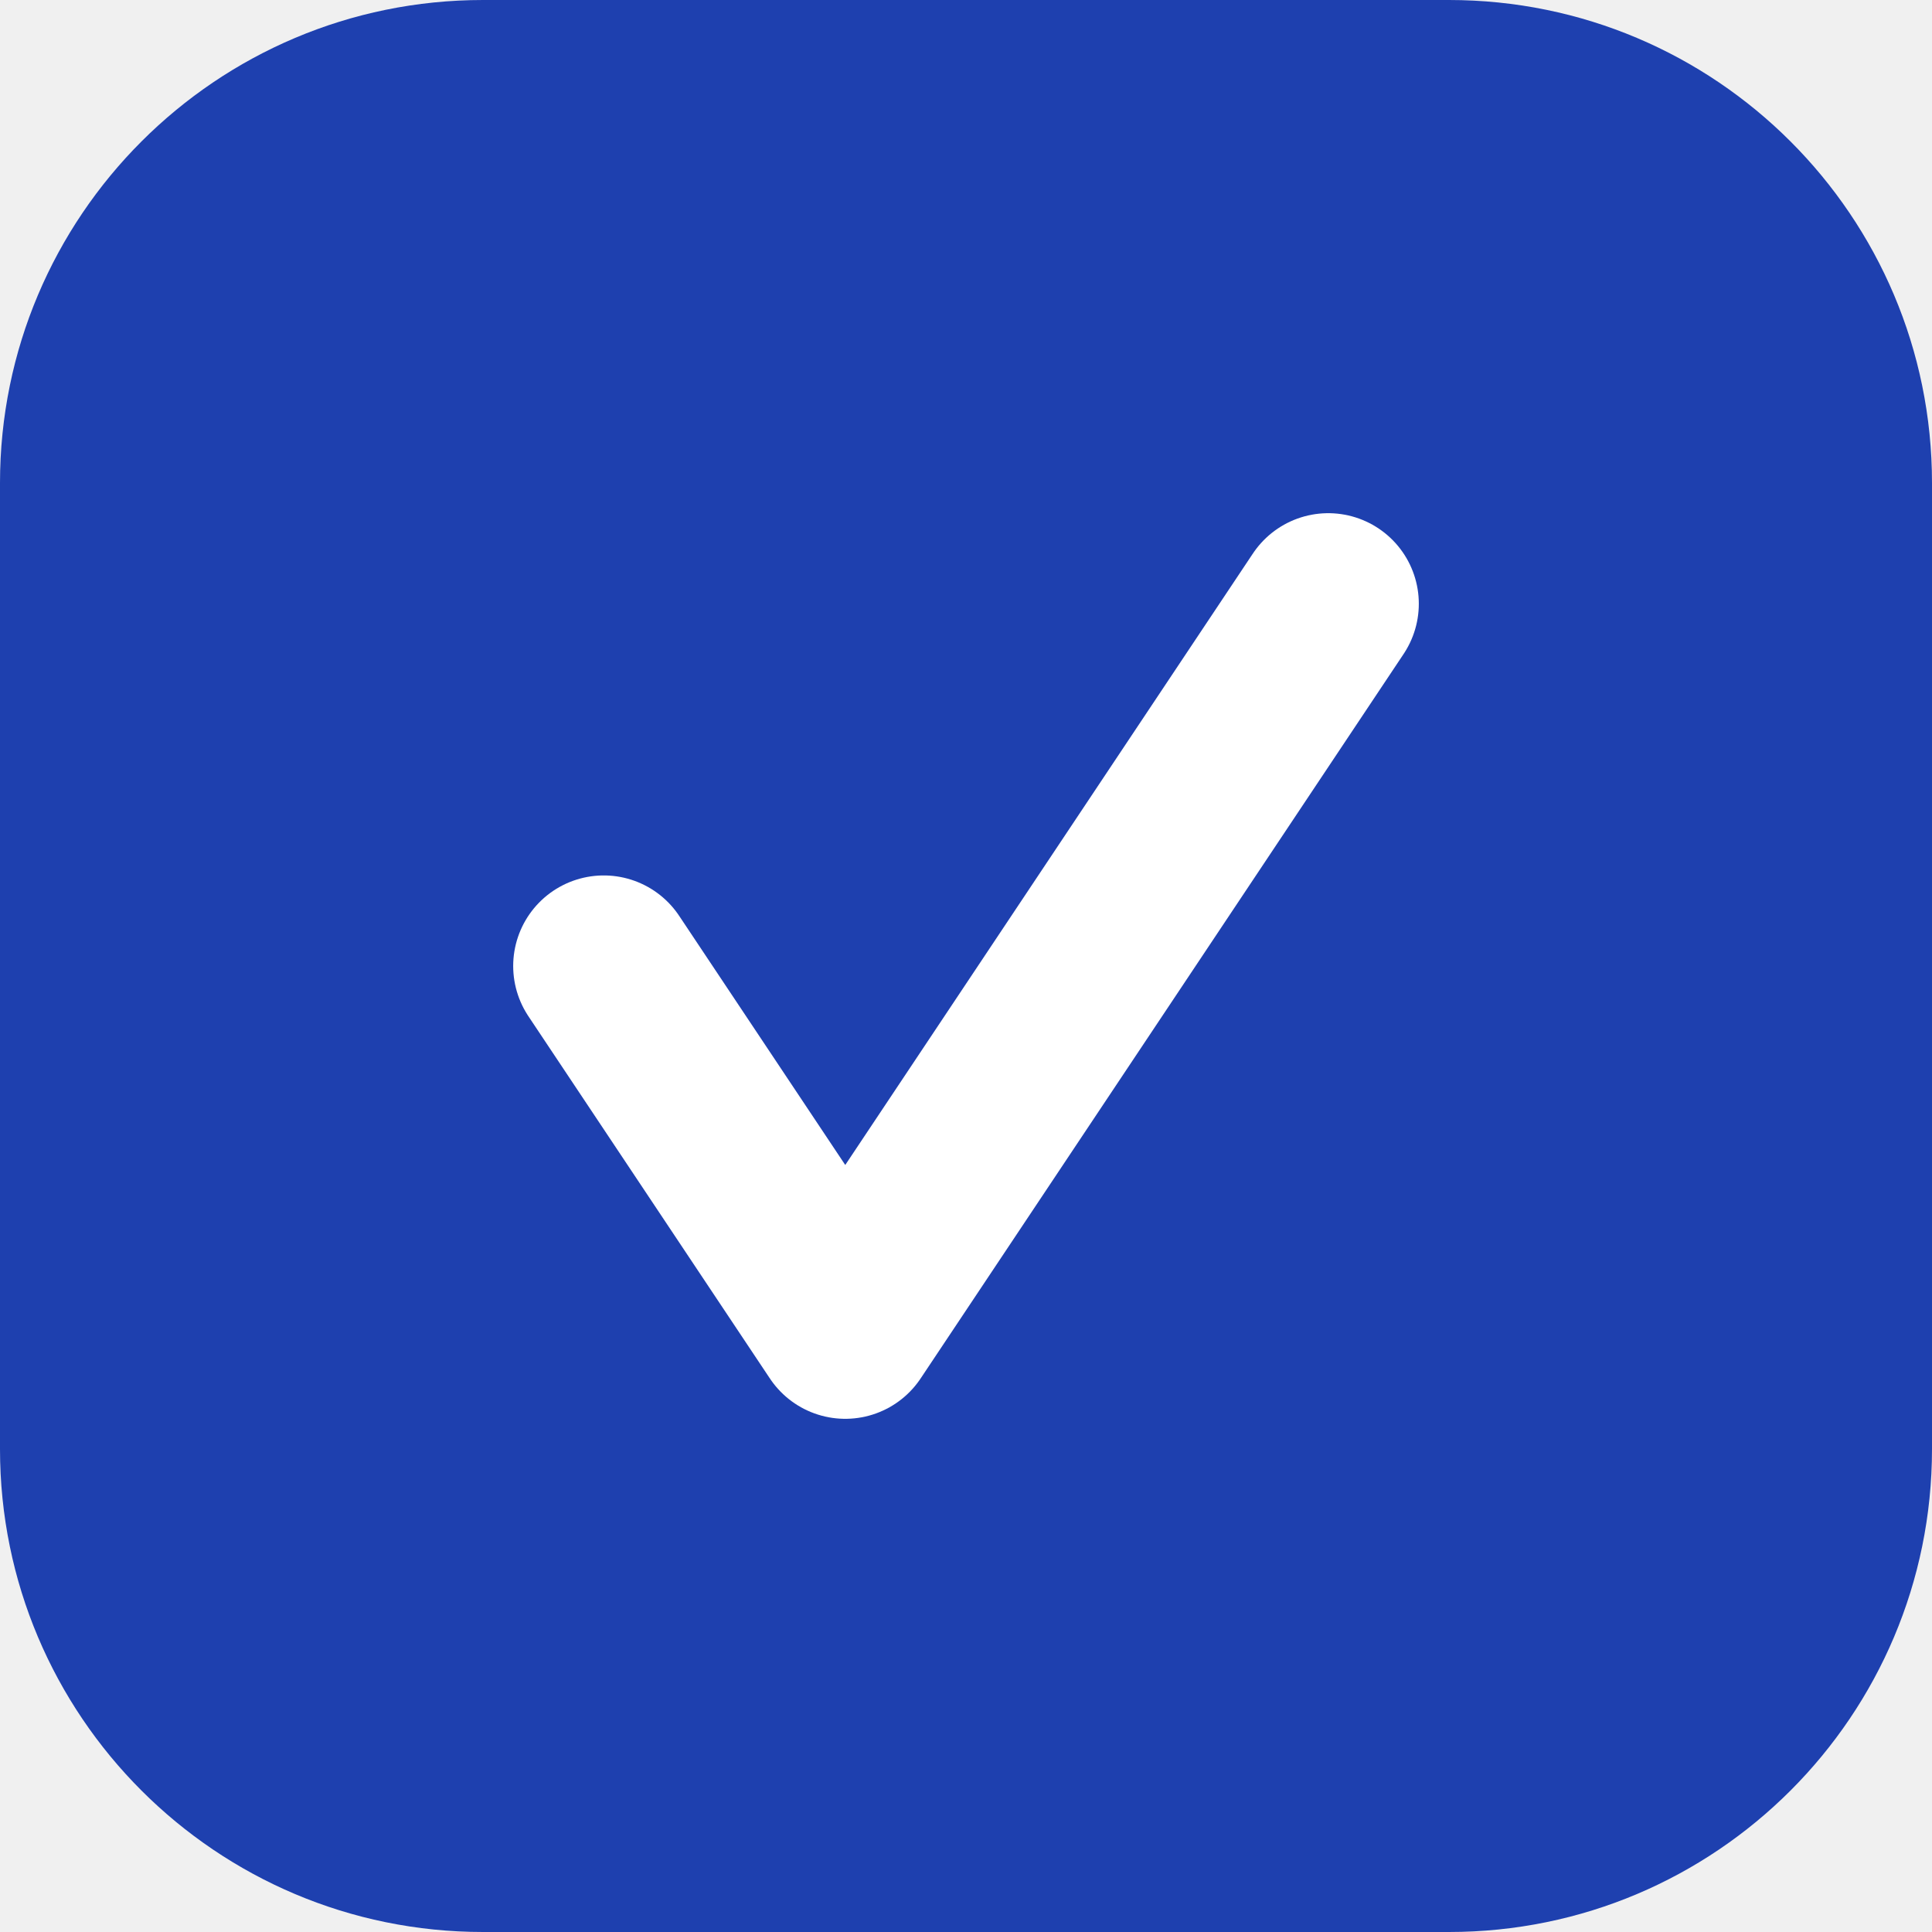
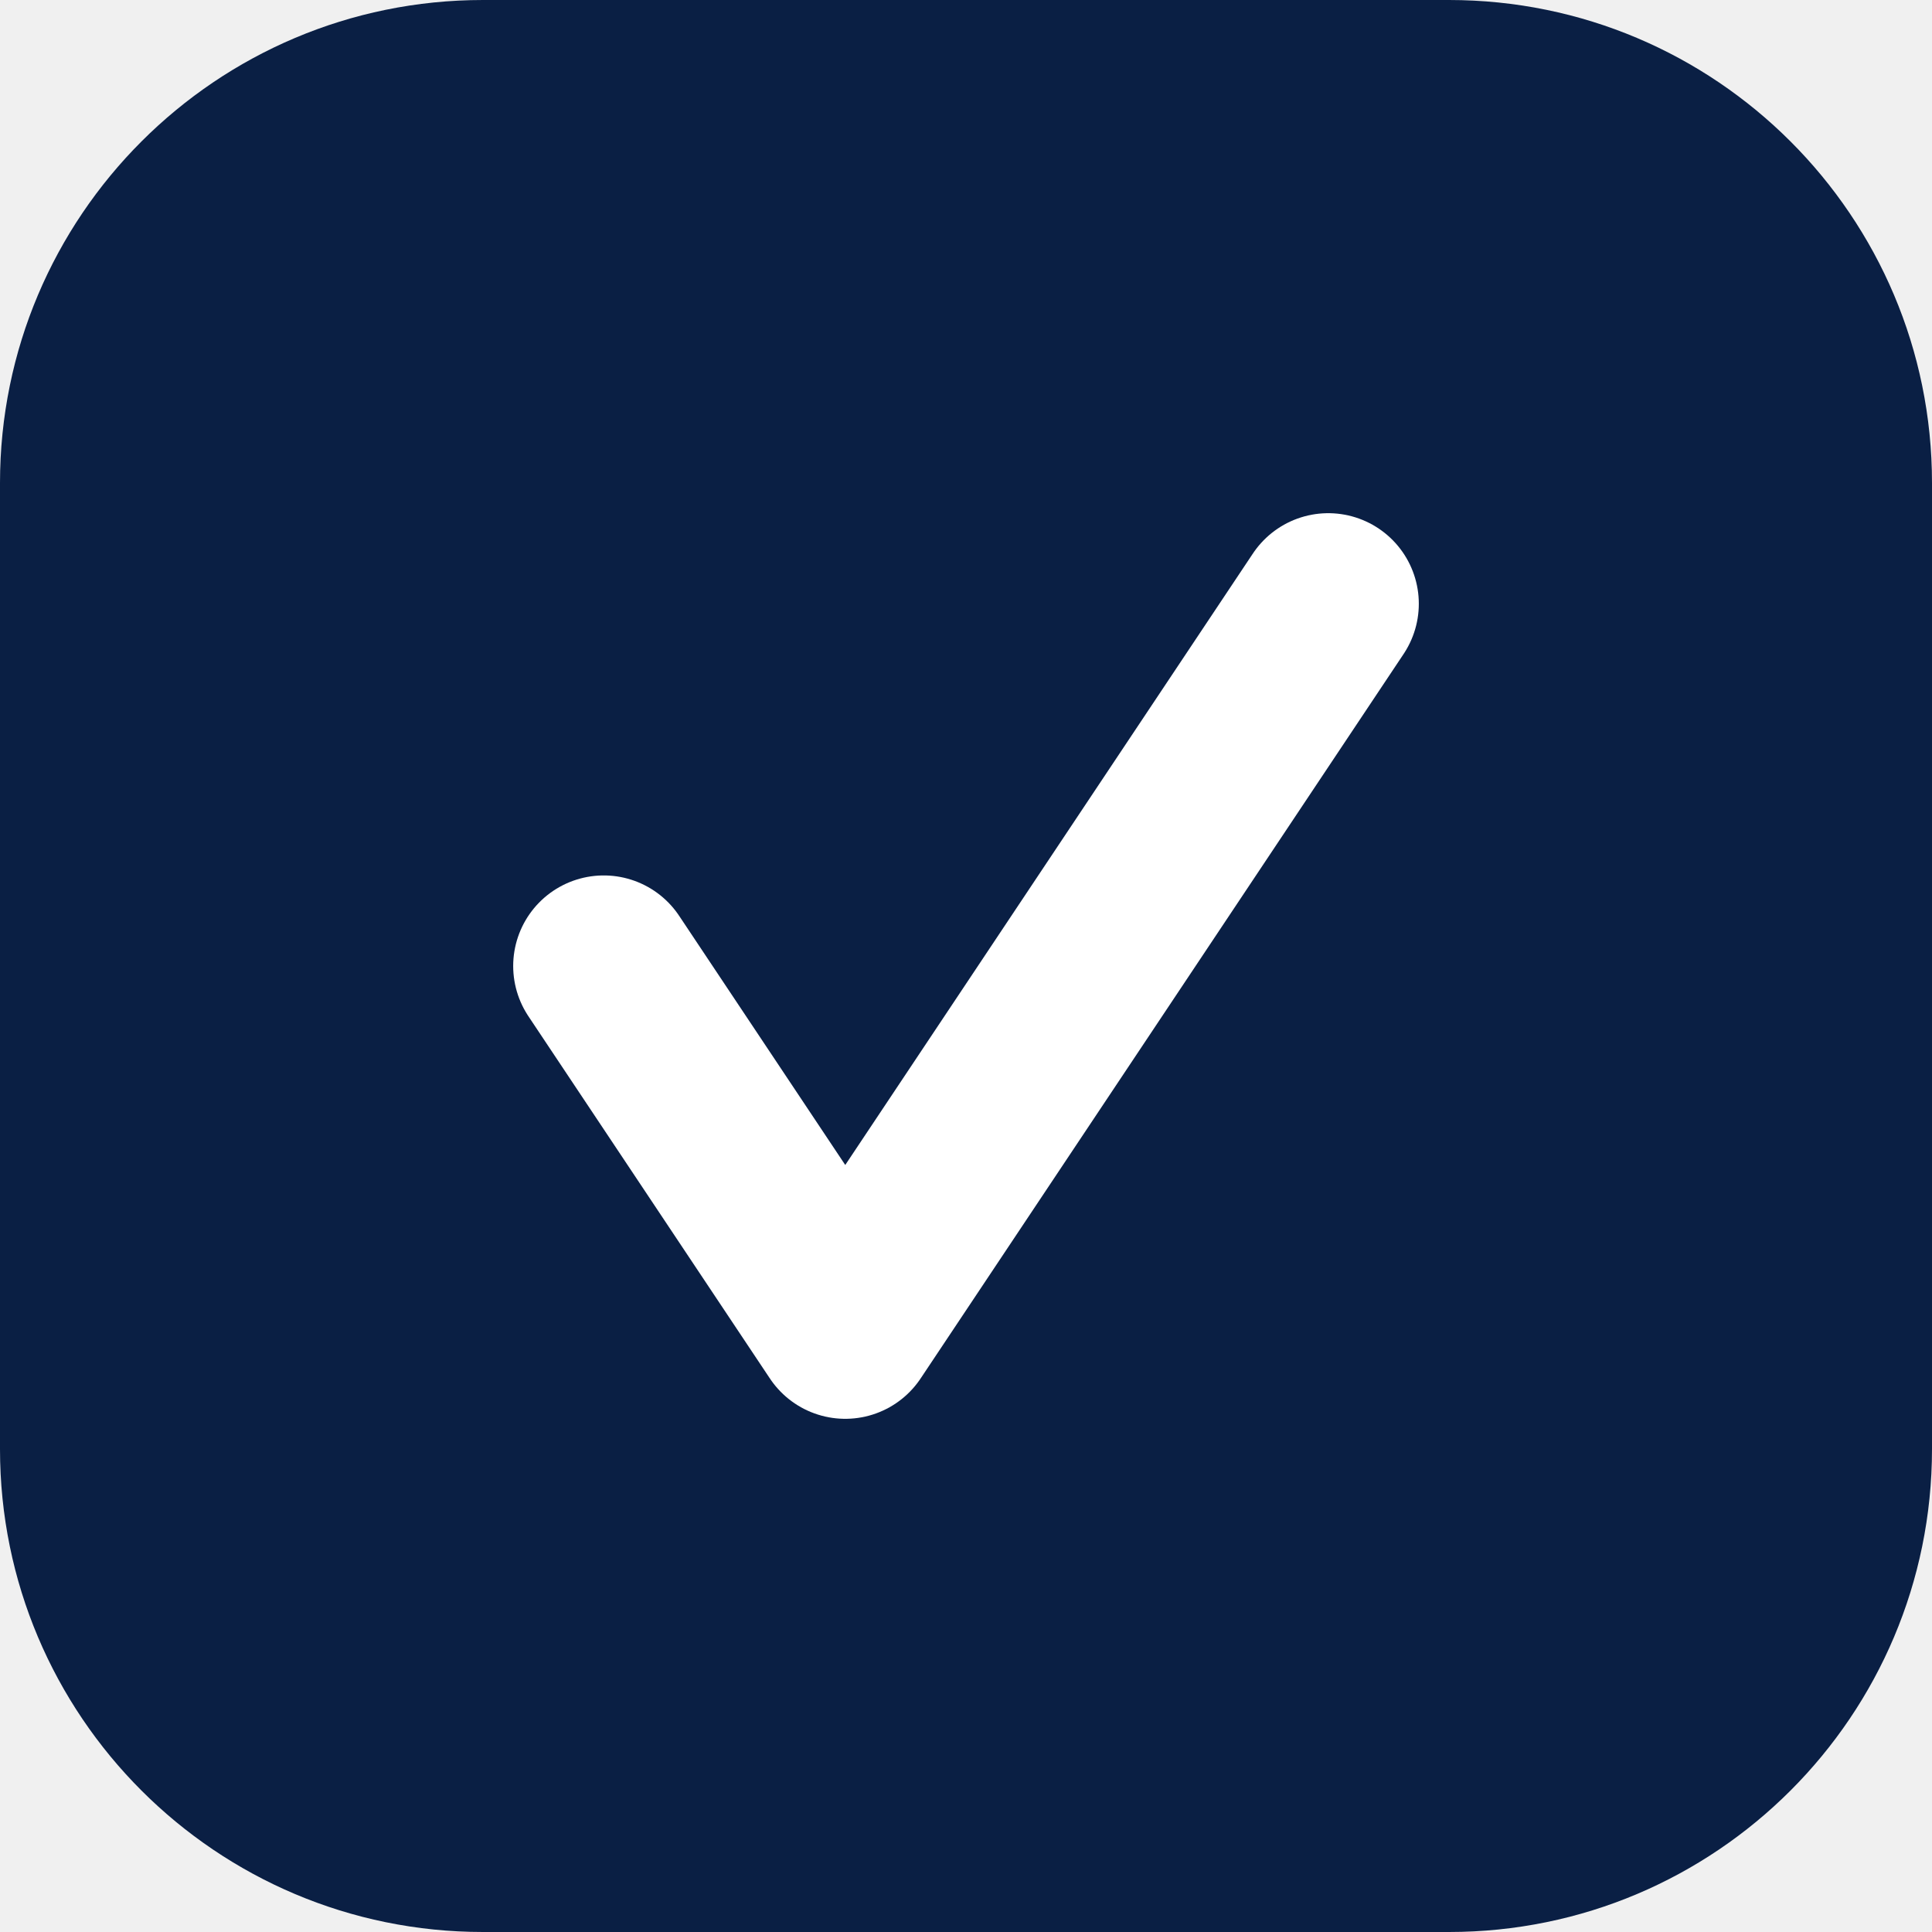
<svg xmlns="http://www.w3.org/2000/svg" viewBox="0 0 32 32" fill="none">
-   <rect width="32" height="32" rx="8" fill="#1e40af" />
+   <rect width="32" height="32" rx="8" fill="#0A1F44" />
  <path d="M10 16L14 22L22 10" stroke="white" stroke-width="3" stroke-linecap="round" stroke-linejoin="round" />
</svg>
